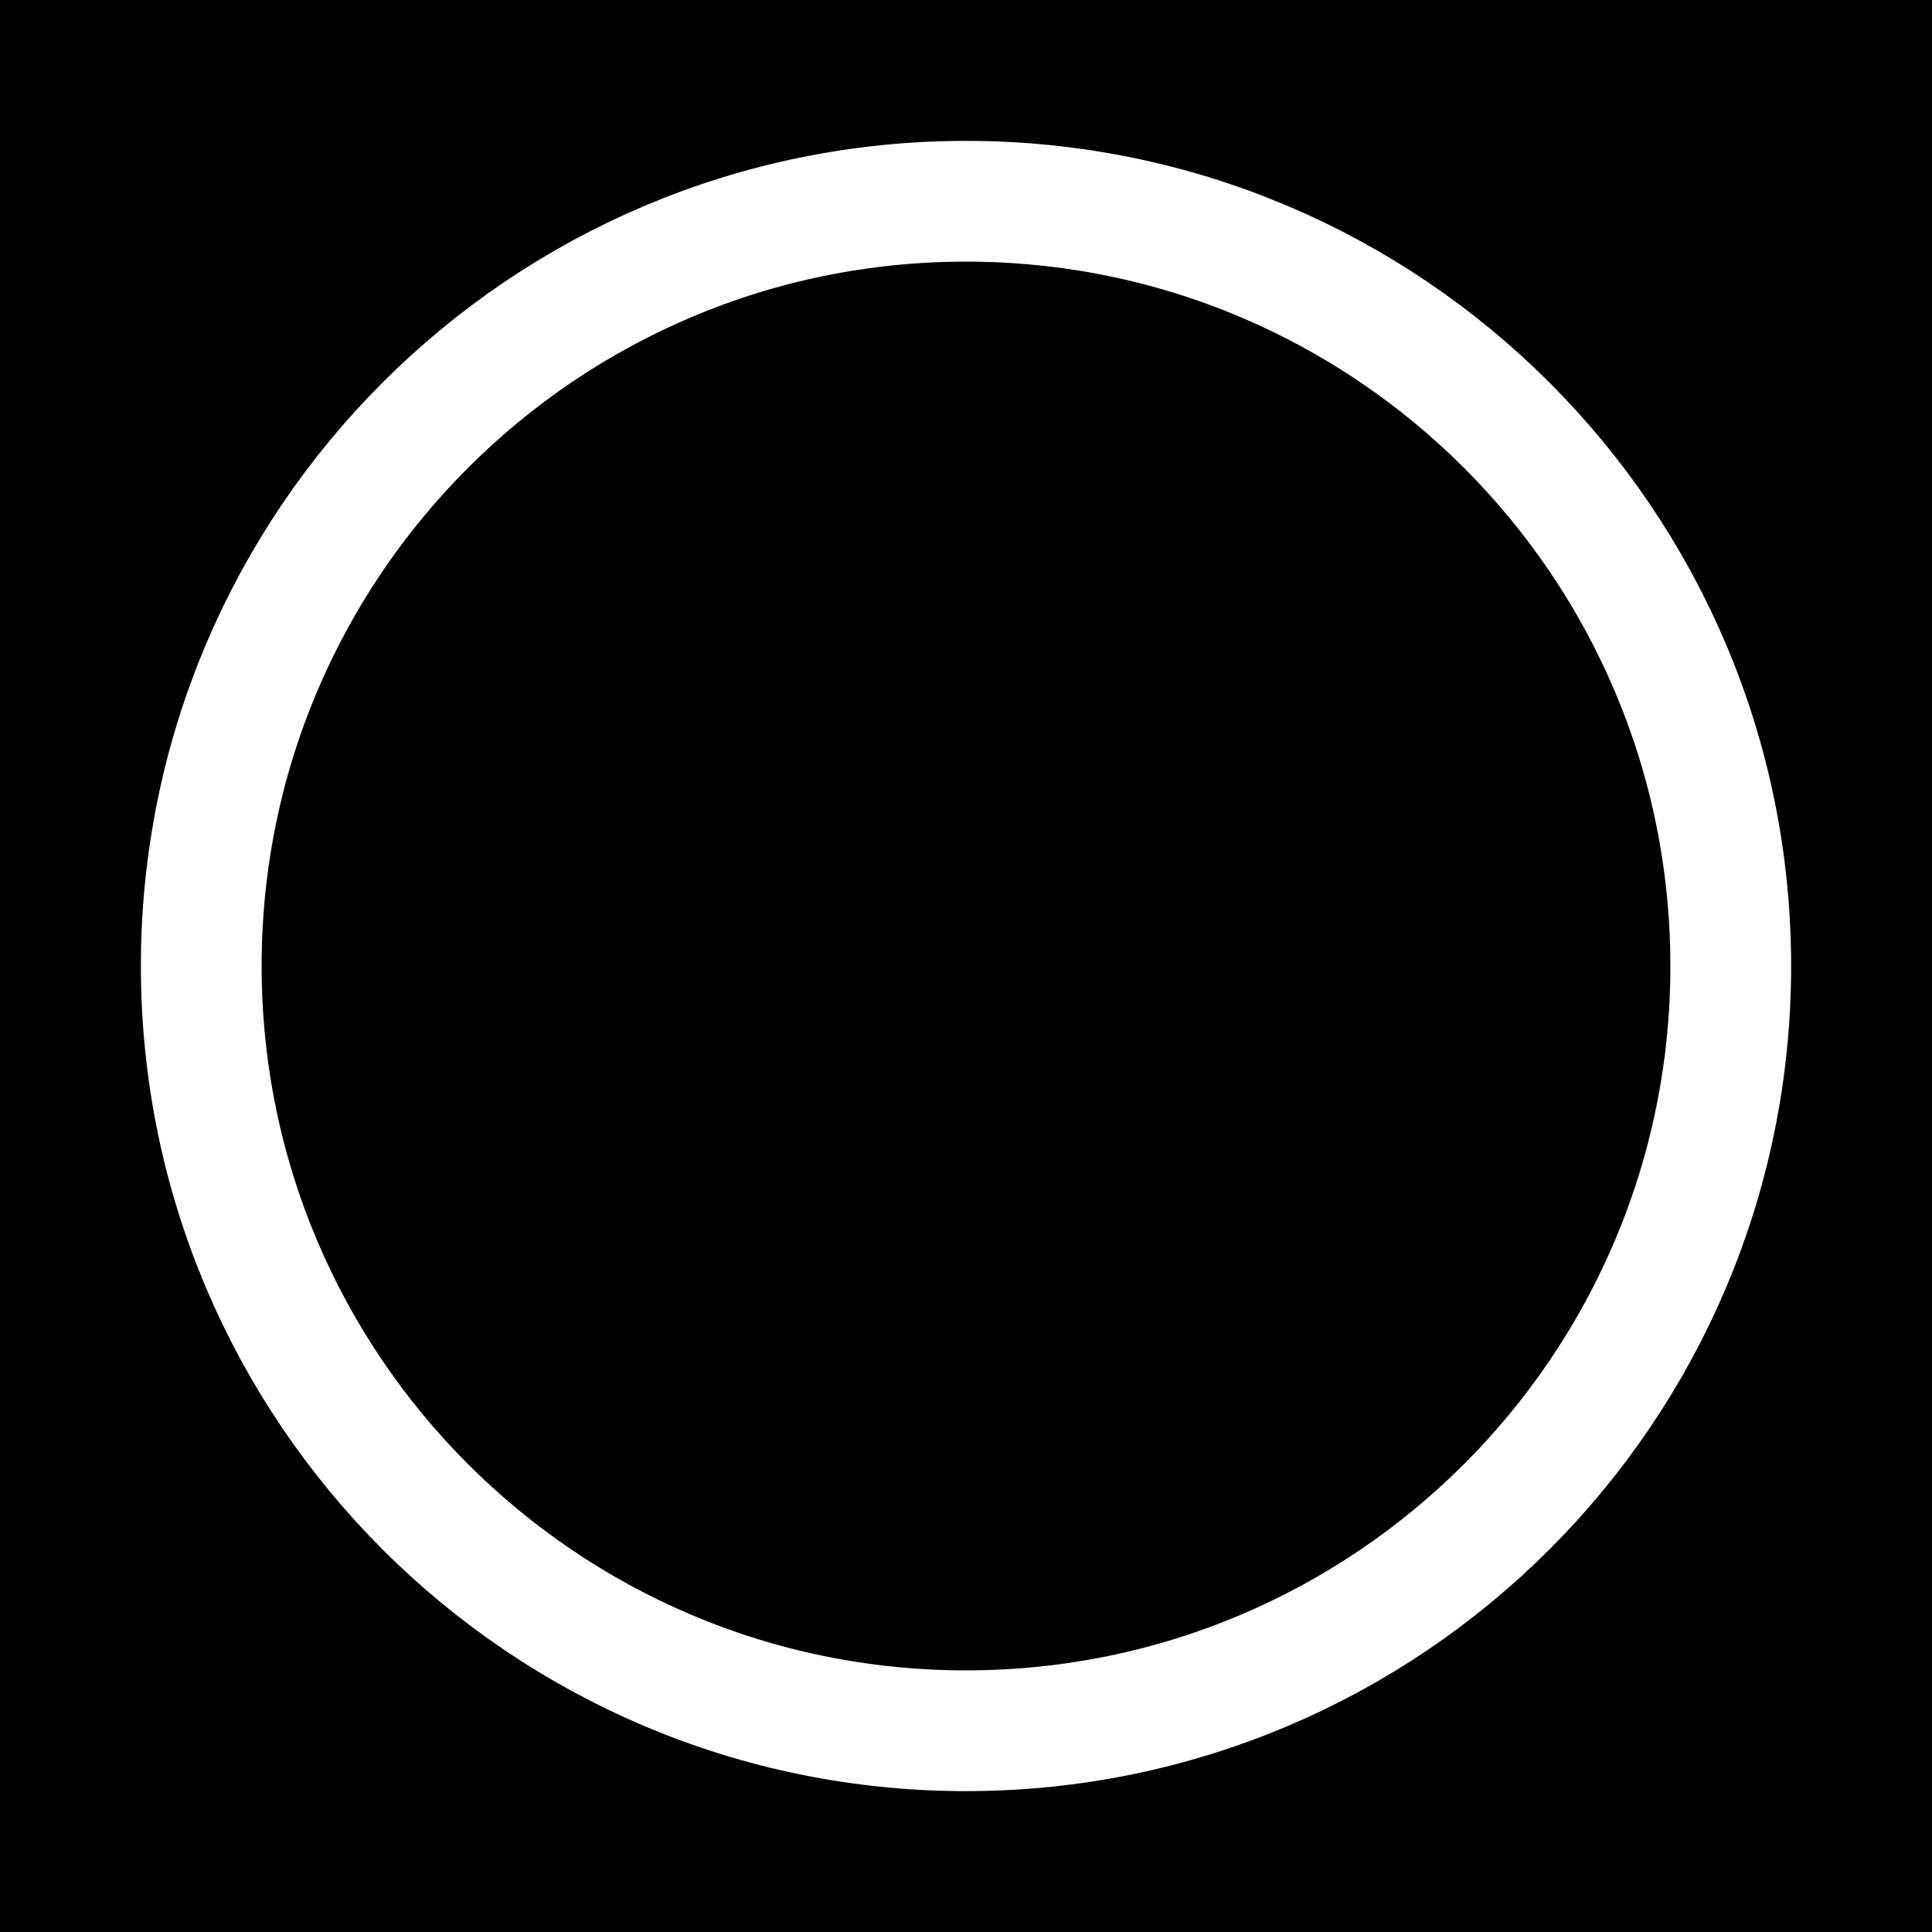
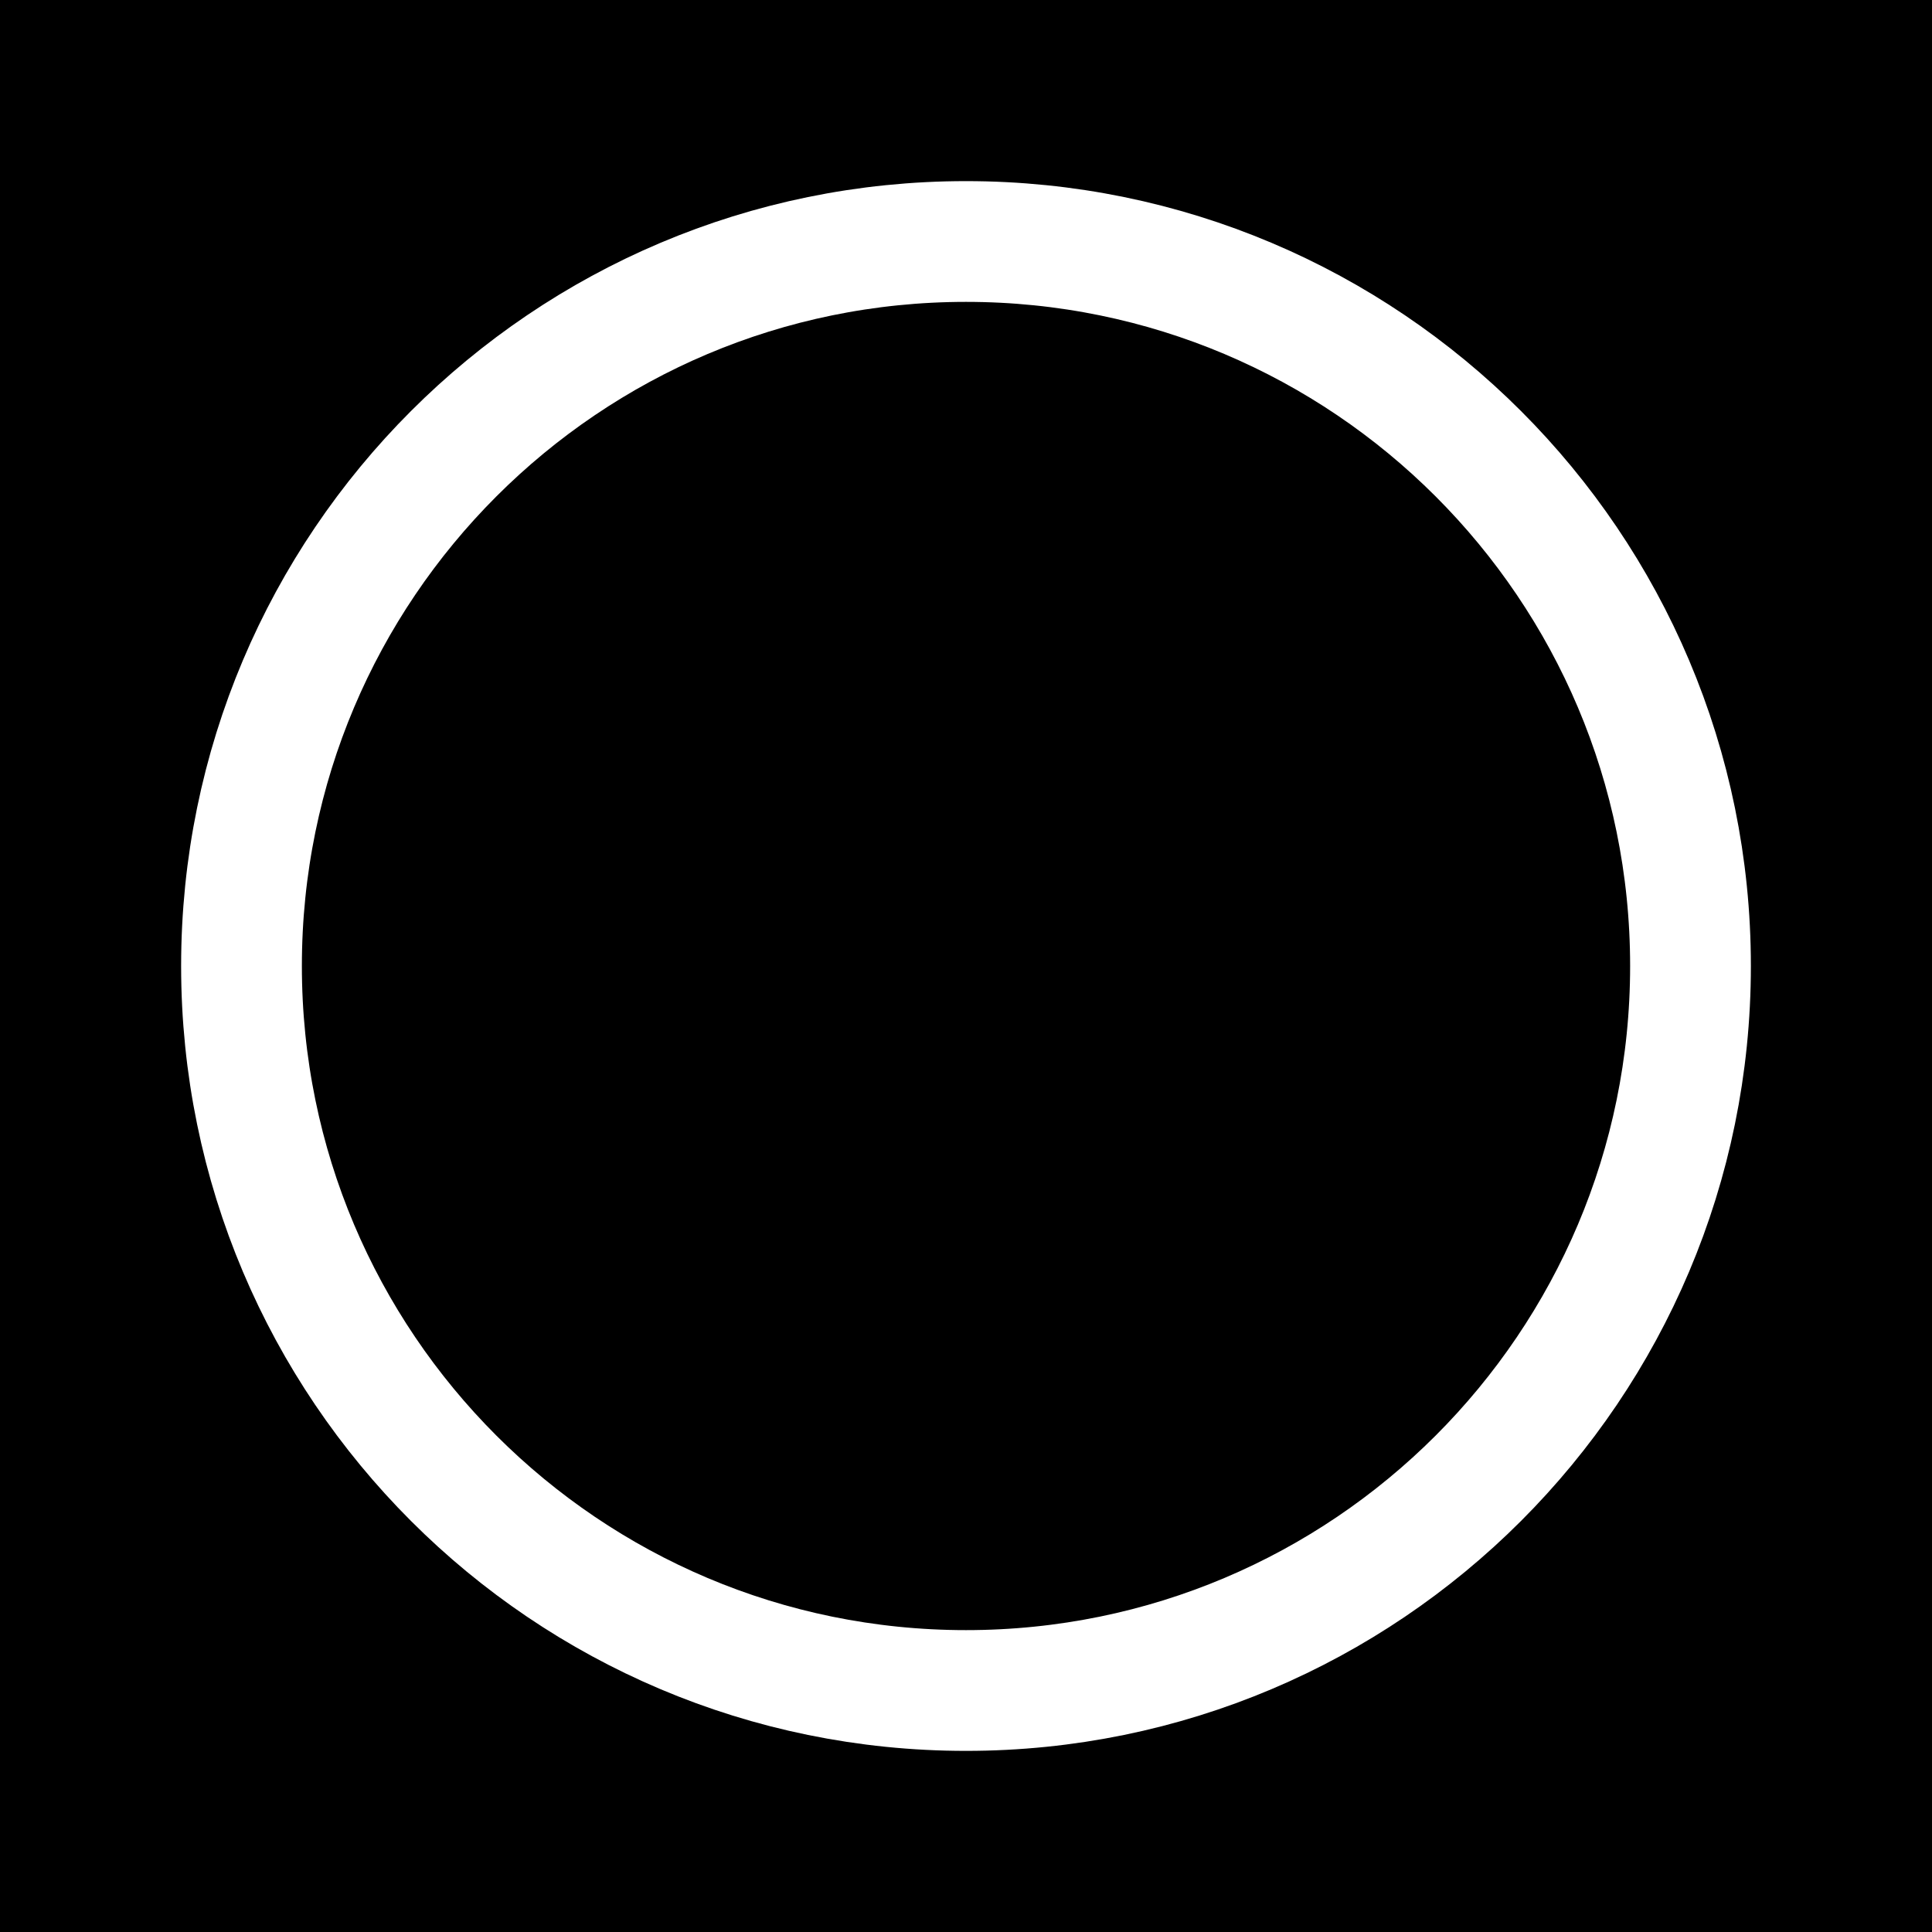
- <svg xmlns="http://www.w3.org/2000/svg" width="192" height="192" viewBox="0 0 192 192">
+ <svg xmlns="http://www.w3.org/2000/svg" width="192" height="192" viewBox="0 0 192 192" fill="none">
  <rect width="192" height="192" fill="#000000" />
-   <circle cx="96" cy="96" r="76" fill="none" stroke="#ffffff" stroke-width="12" />
+   <circle cx="96" cy="96" r="72" stroke="#FFFFFF" stroke-width="12" fill="none" />
</svg>
